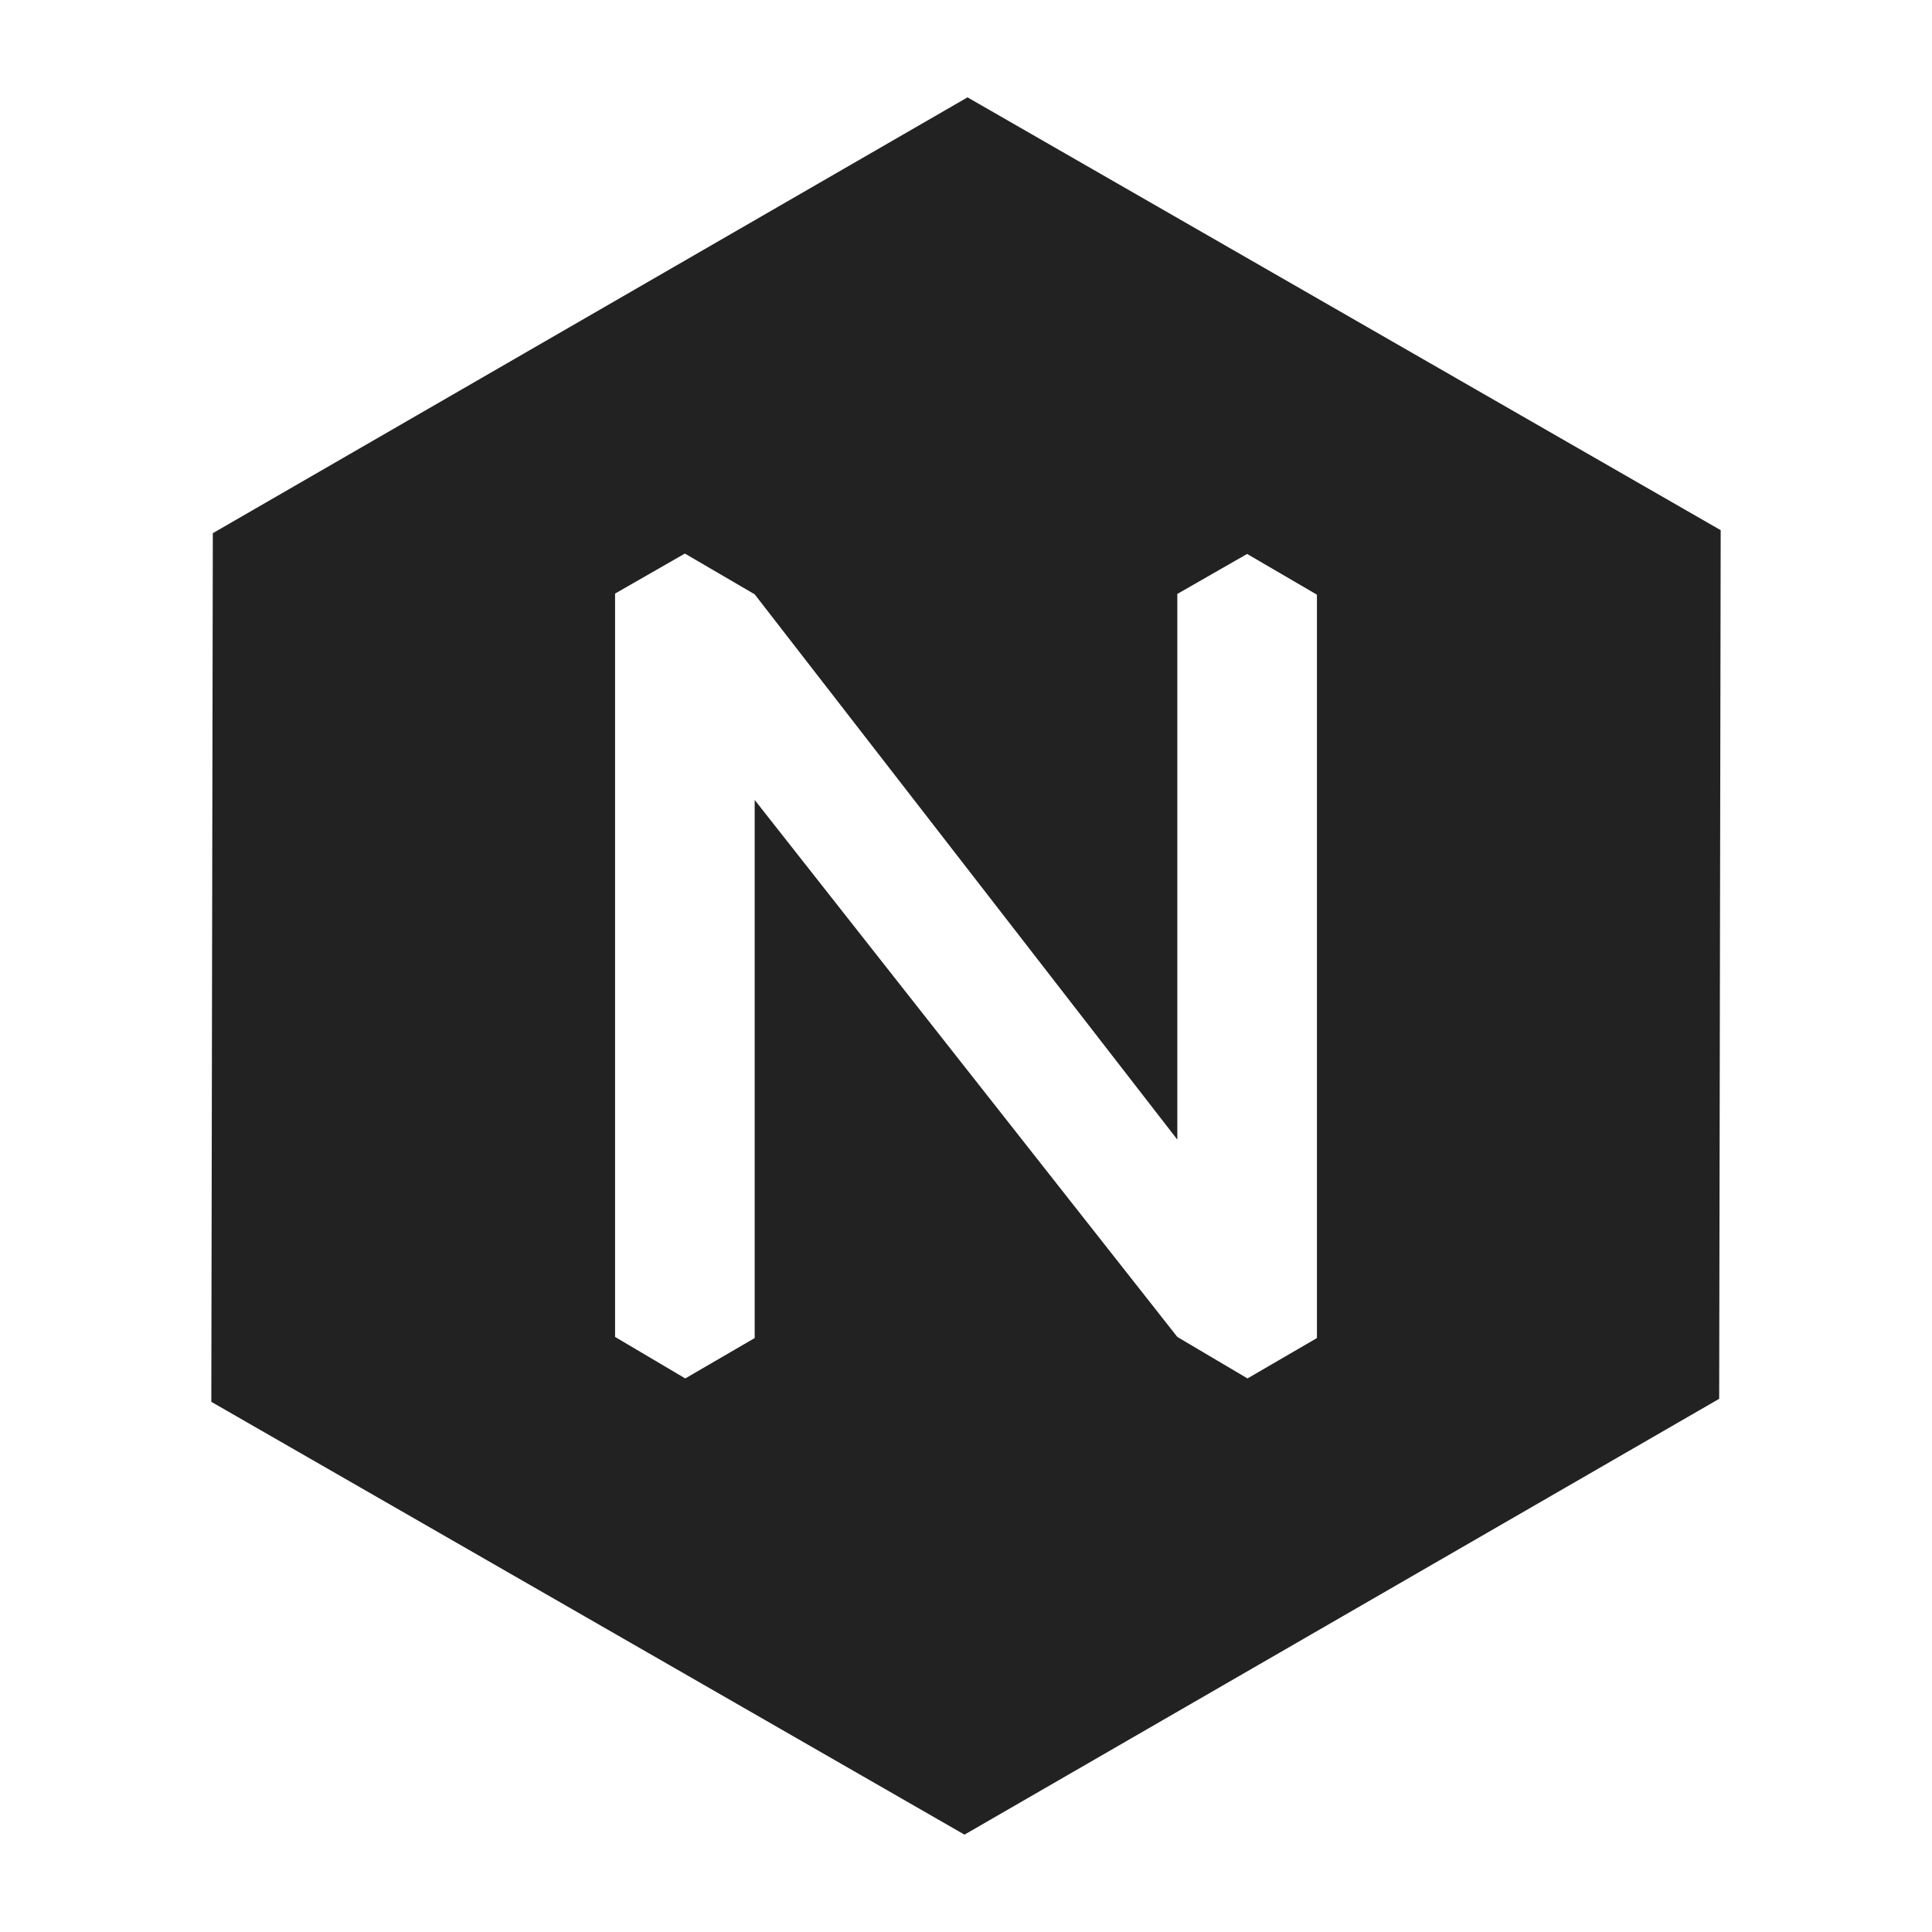
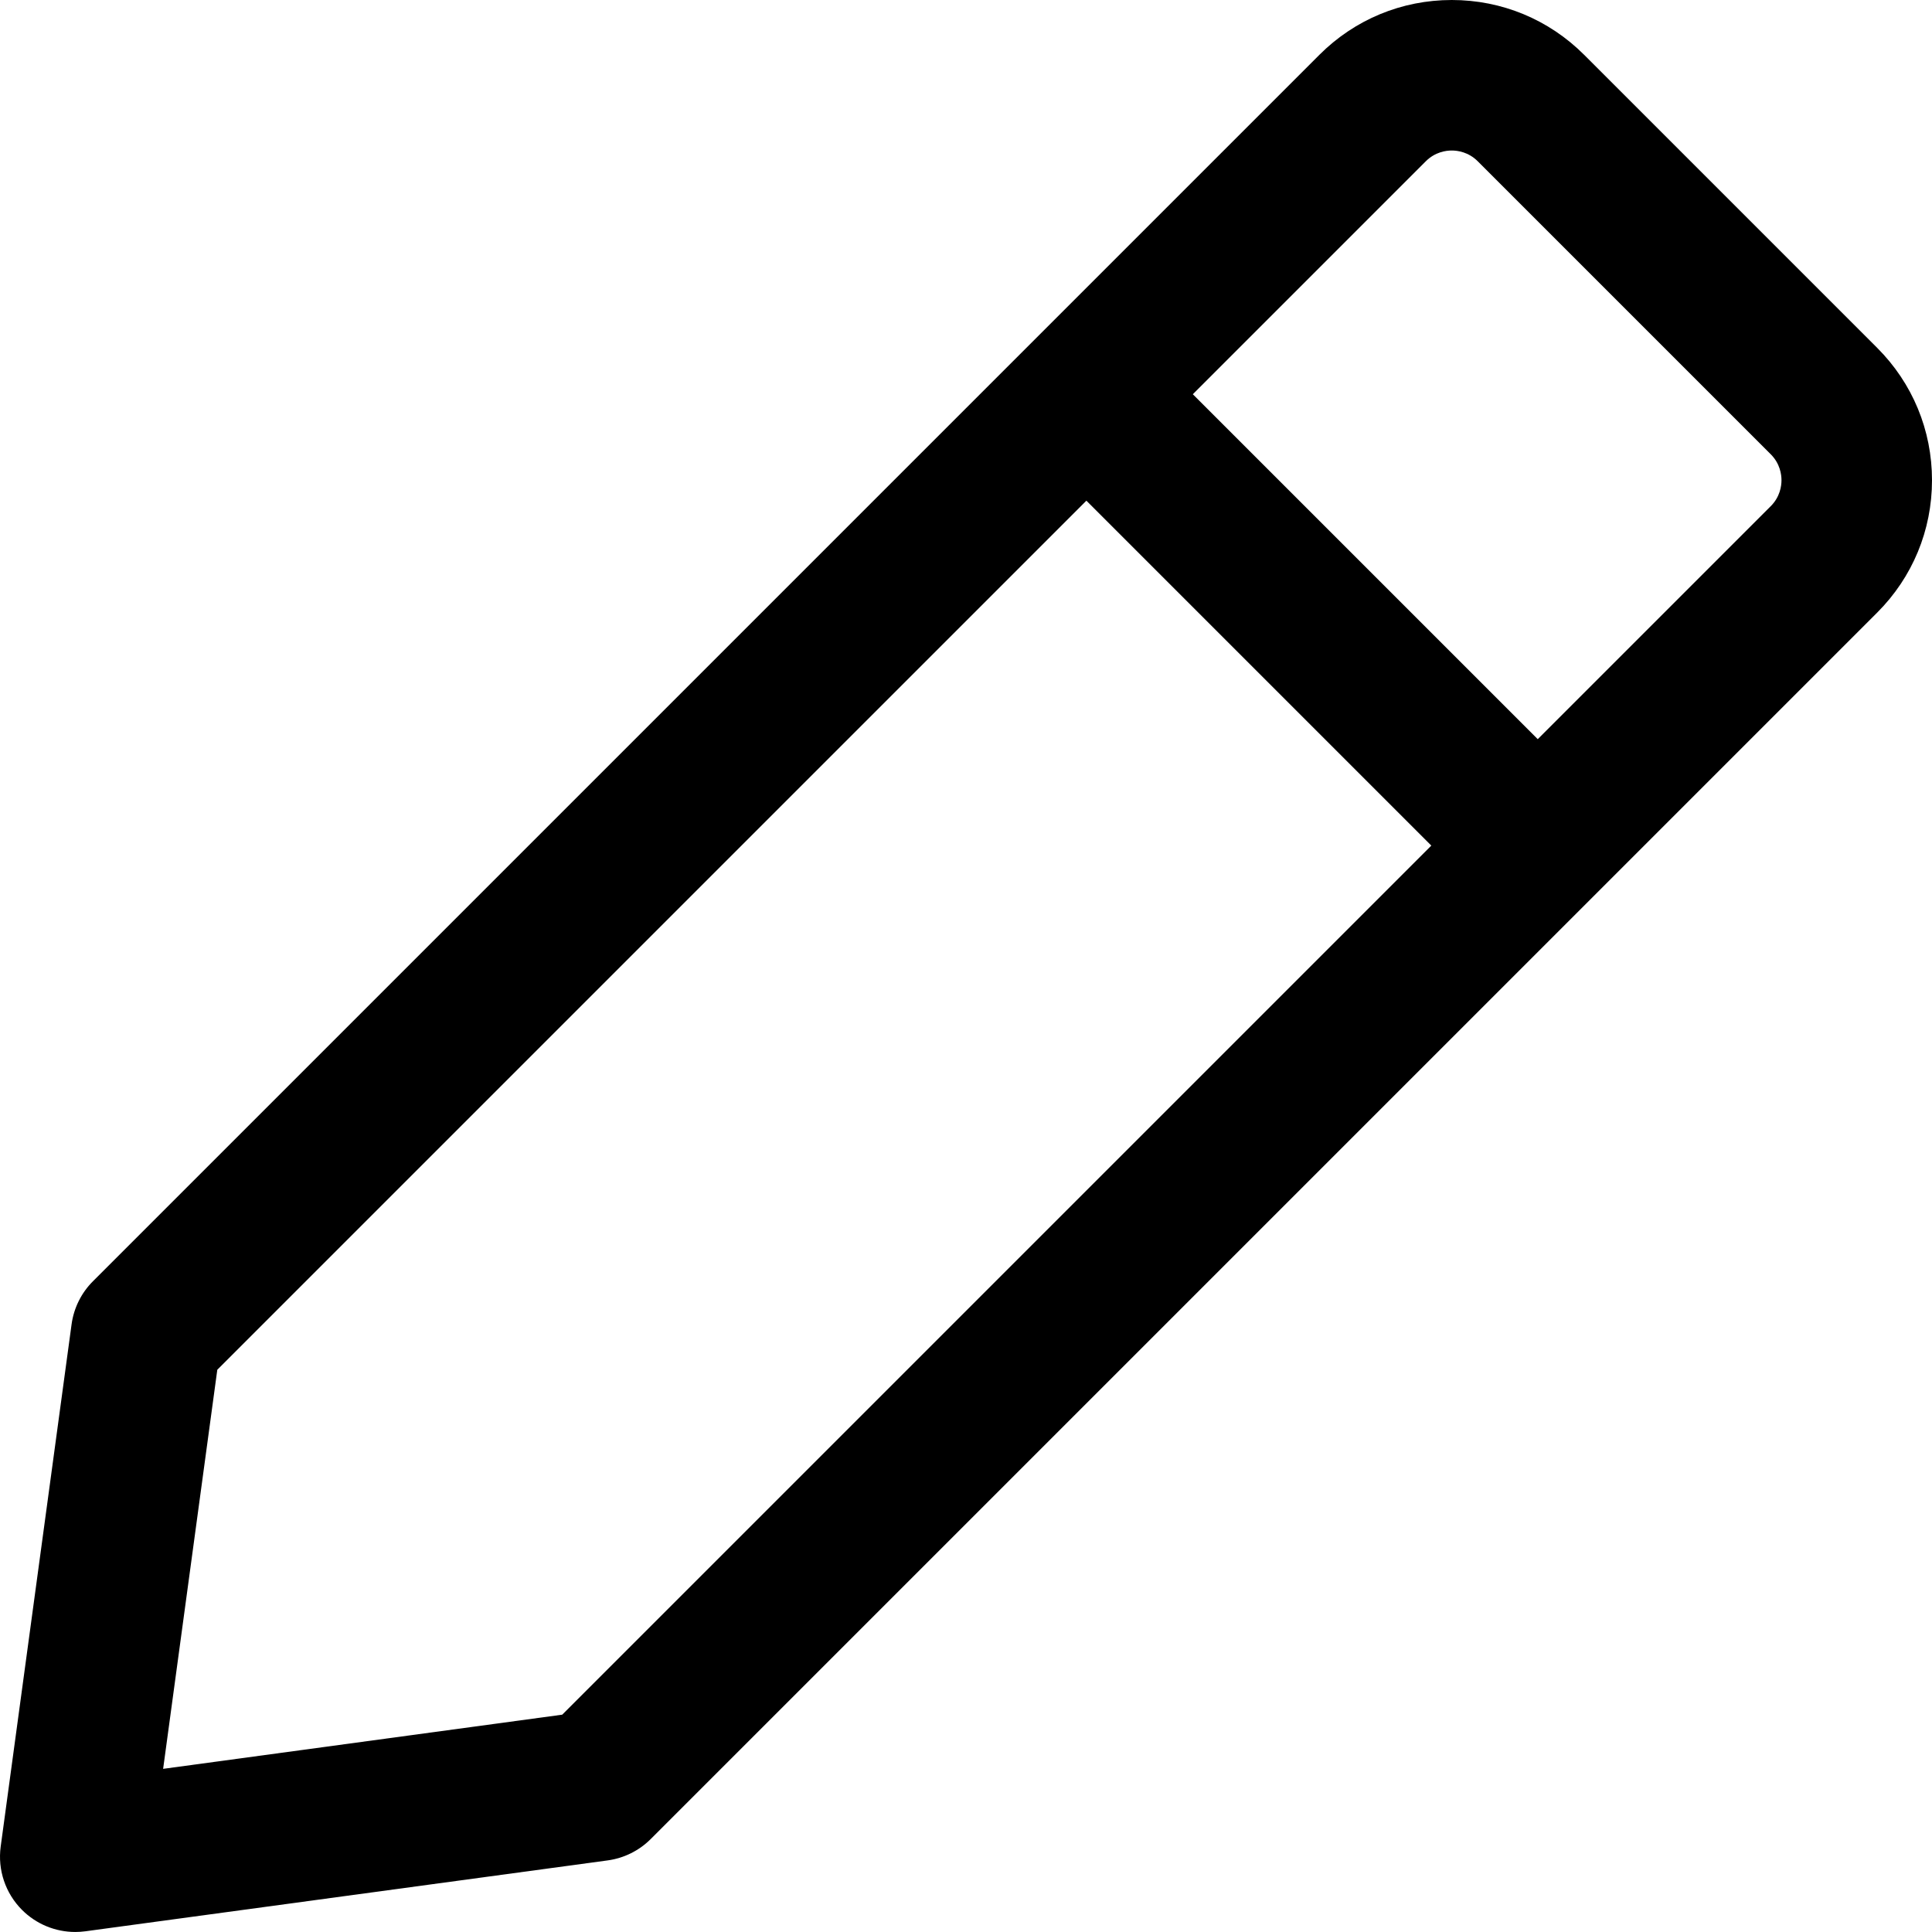
- <svg xmlns="http://www.w3.org/2000/svg" xml:space="preserve" enable-background="new 0 0 512 512" viewBox="0 0 512 512" height="512px" width="512px" y="0px" x="0px" id="NexT" version="1.1">
-   <defs id="defs3388" />
-   <path style="fill:#222222;fill-opacity:1" id="path3384" d="M 256.4,25.8 56.4,141.3 56,371.5 255.6,486.2 455.6,370.7 456,140.5 Z m 92.6,328.8 -18.4,10.7 -18.6,-11 0,0 -112,-142.3 0,142.6 -18.4,10.7 -18.6,-11 0,-197 18.5,-10.6 18.5,10.8 0,0 112,144.5 0,-144.6 18.5,-10.6 18.5,10.8 z" />
+ <svg xmlns="http://www.w3.org/2000/svg" height="1696.143px" style="enable-background:new 0 0 1696.162 1696.143;" version="1.1" viewBox="0 0 1696.162 1696.143" width="1696.162px" xml:space="preserve">
+   <g id="pen">
+     <path d="M1648.016,305.367L1390.795,48.149C1359.747,17.098,1318.466,0,1274.555,0c-43.907,0-85.188,17.098-116.236,48.148   L81.585,1124.866c-10.22,10.22-16.808,23.511-18.75,37.833L0.601,1621.186c-2.774,20.448,4.161,41.015,18.753,55.605   c12.473,12.473,29.313,19.352,46.714,19.352c2.952,0,5.923-0.197,8.891-0.601l458.488-62.231   c14.324-1.945,27.615-8.529,37.835-18.752L1648.016,537.844c31.049-31.048,48.146-72.33,48.146-116.237   C1696.162,377.696,1679.064,336.415,1648.016,305.367z M493.598,1505.366l-350.381,47.558l47.56-350.376L953.78,439.557   l302.818,302.819L493.598,1505.366z M1554.575,444.404l-204.536,204.533l-302.821-302.818l204.535-204.532   c8.22-8.218,17.814-9.446,22.802-9.446c4.988,0,14.582,1.228,22.803,9.446l257.221,257.218c8.217,8.217,9.443,17.812,9.443,22.799   S1562.795,436.186,1554.575,444.404z" />
+   </g>
+   <g id="Layer_1" />
</svg>
